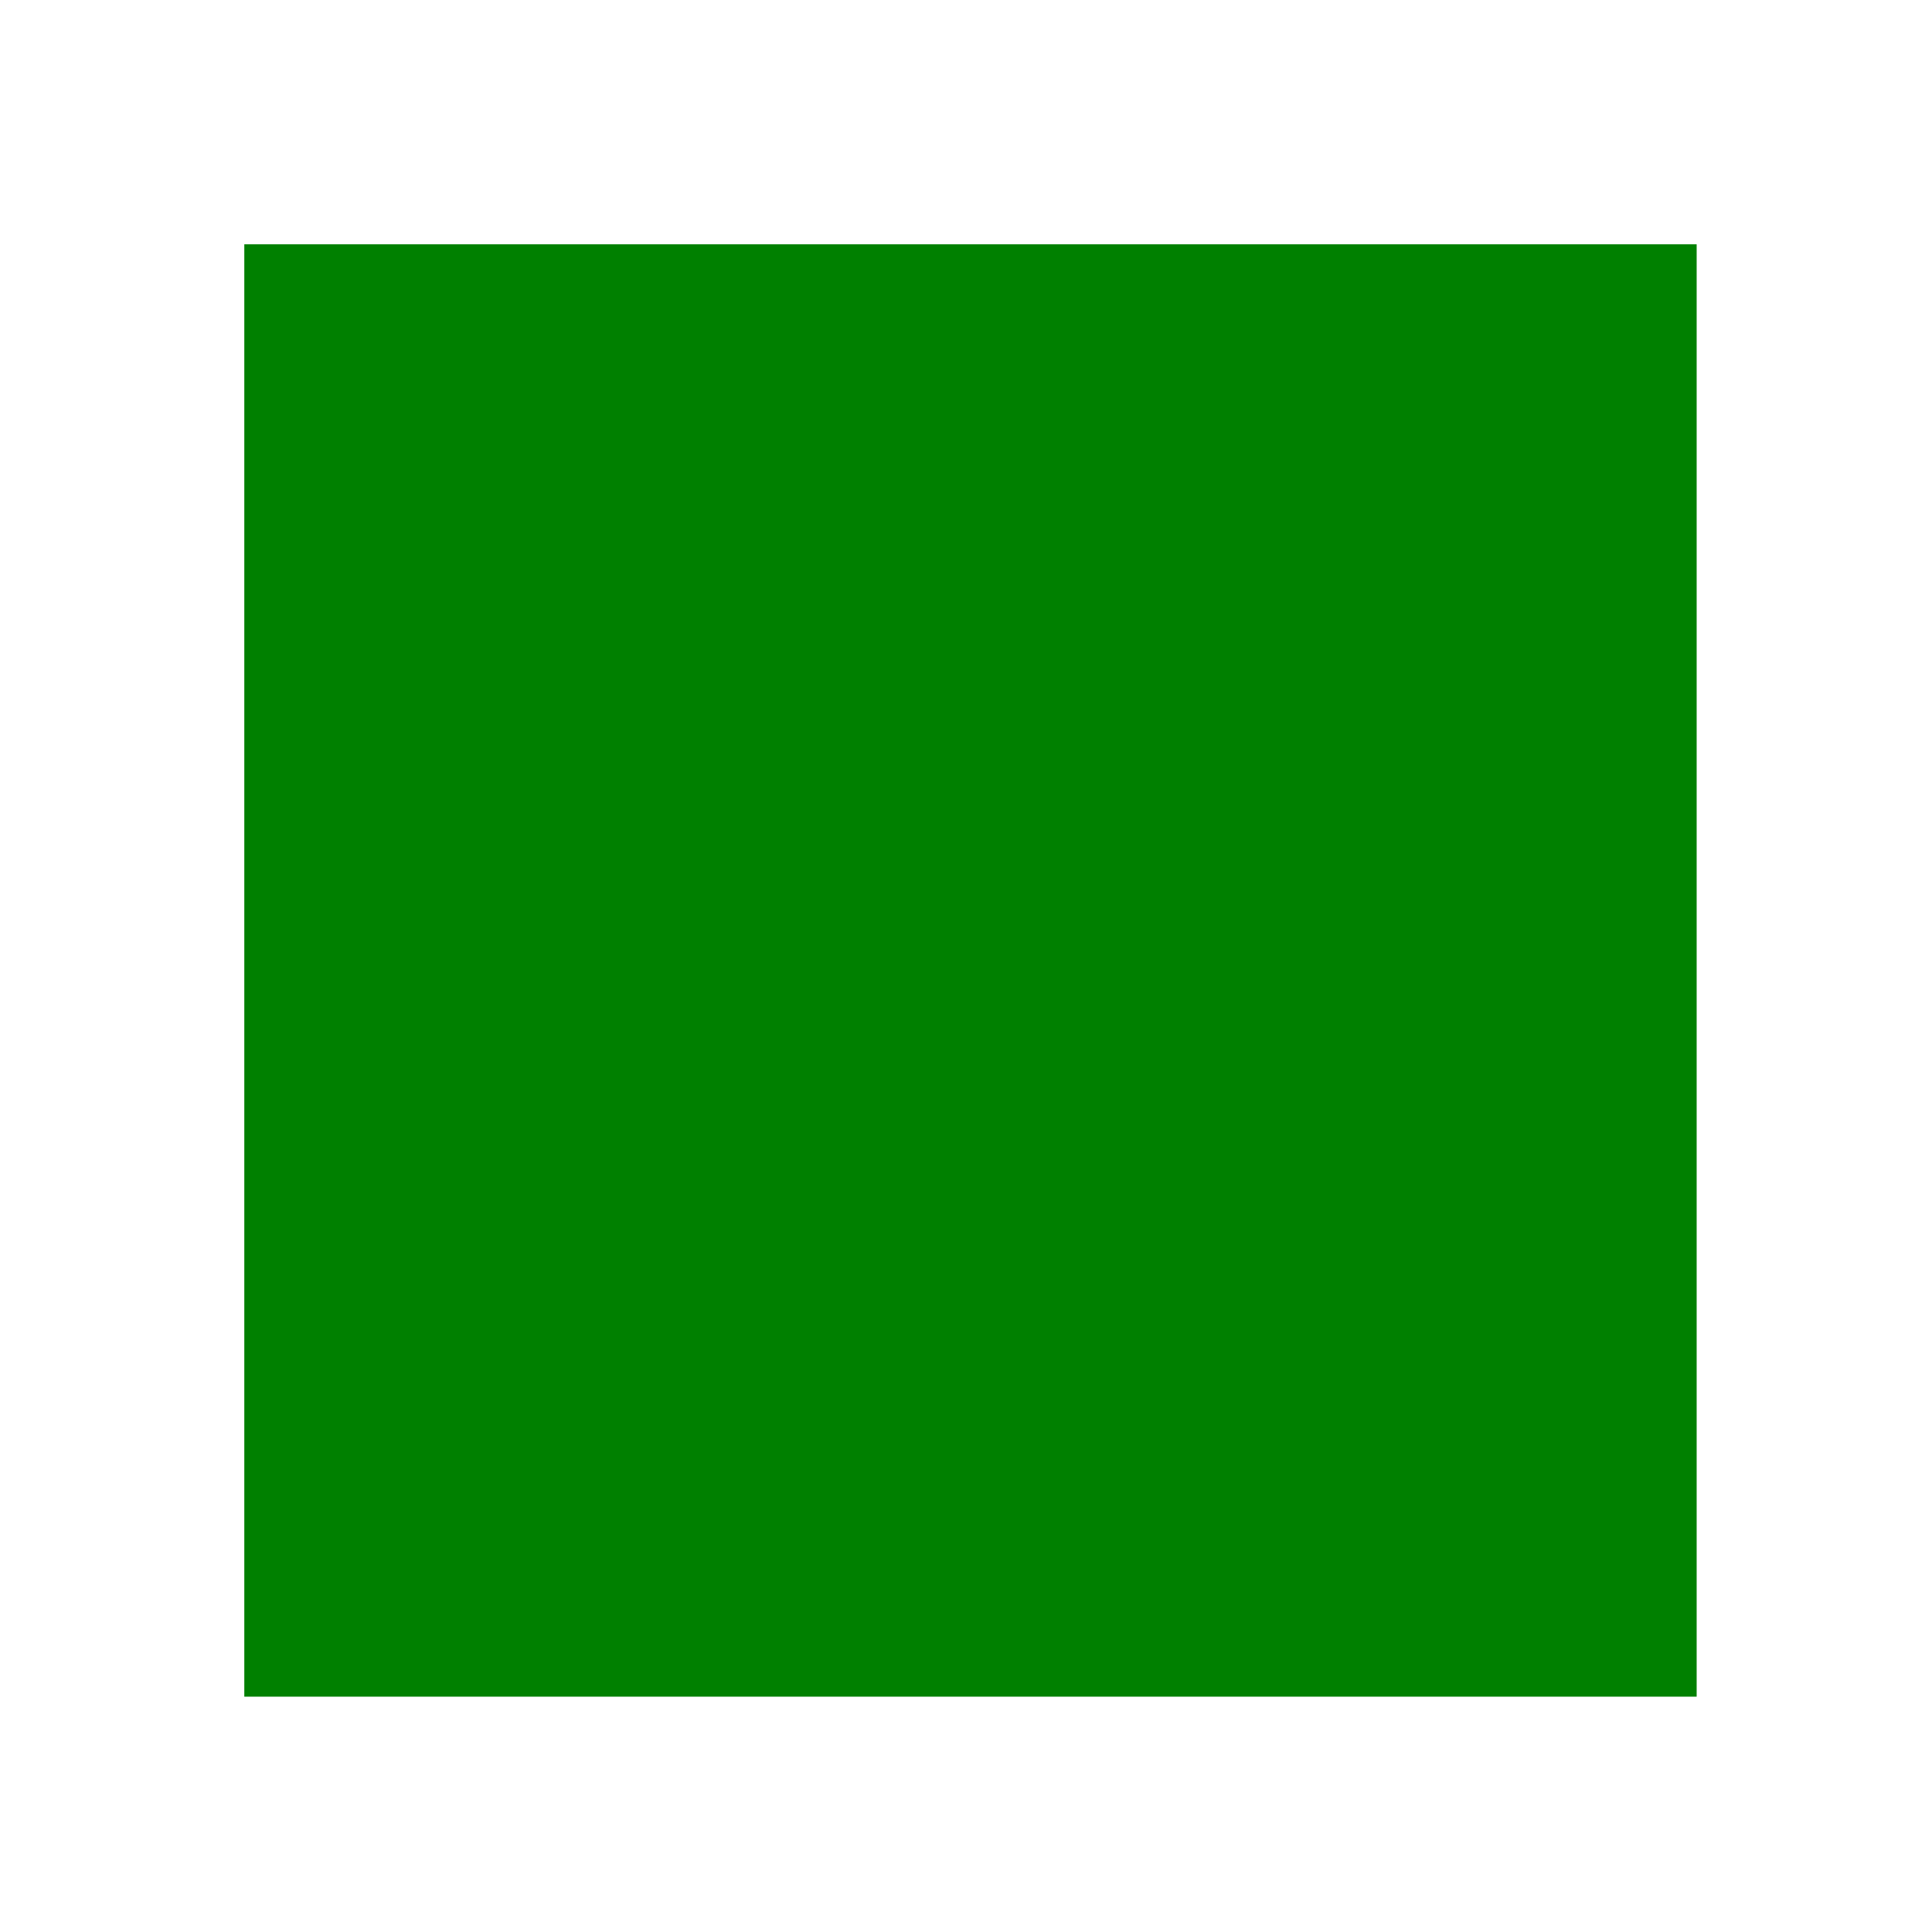
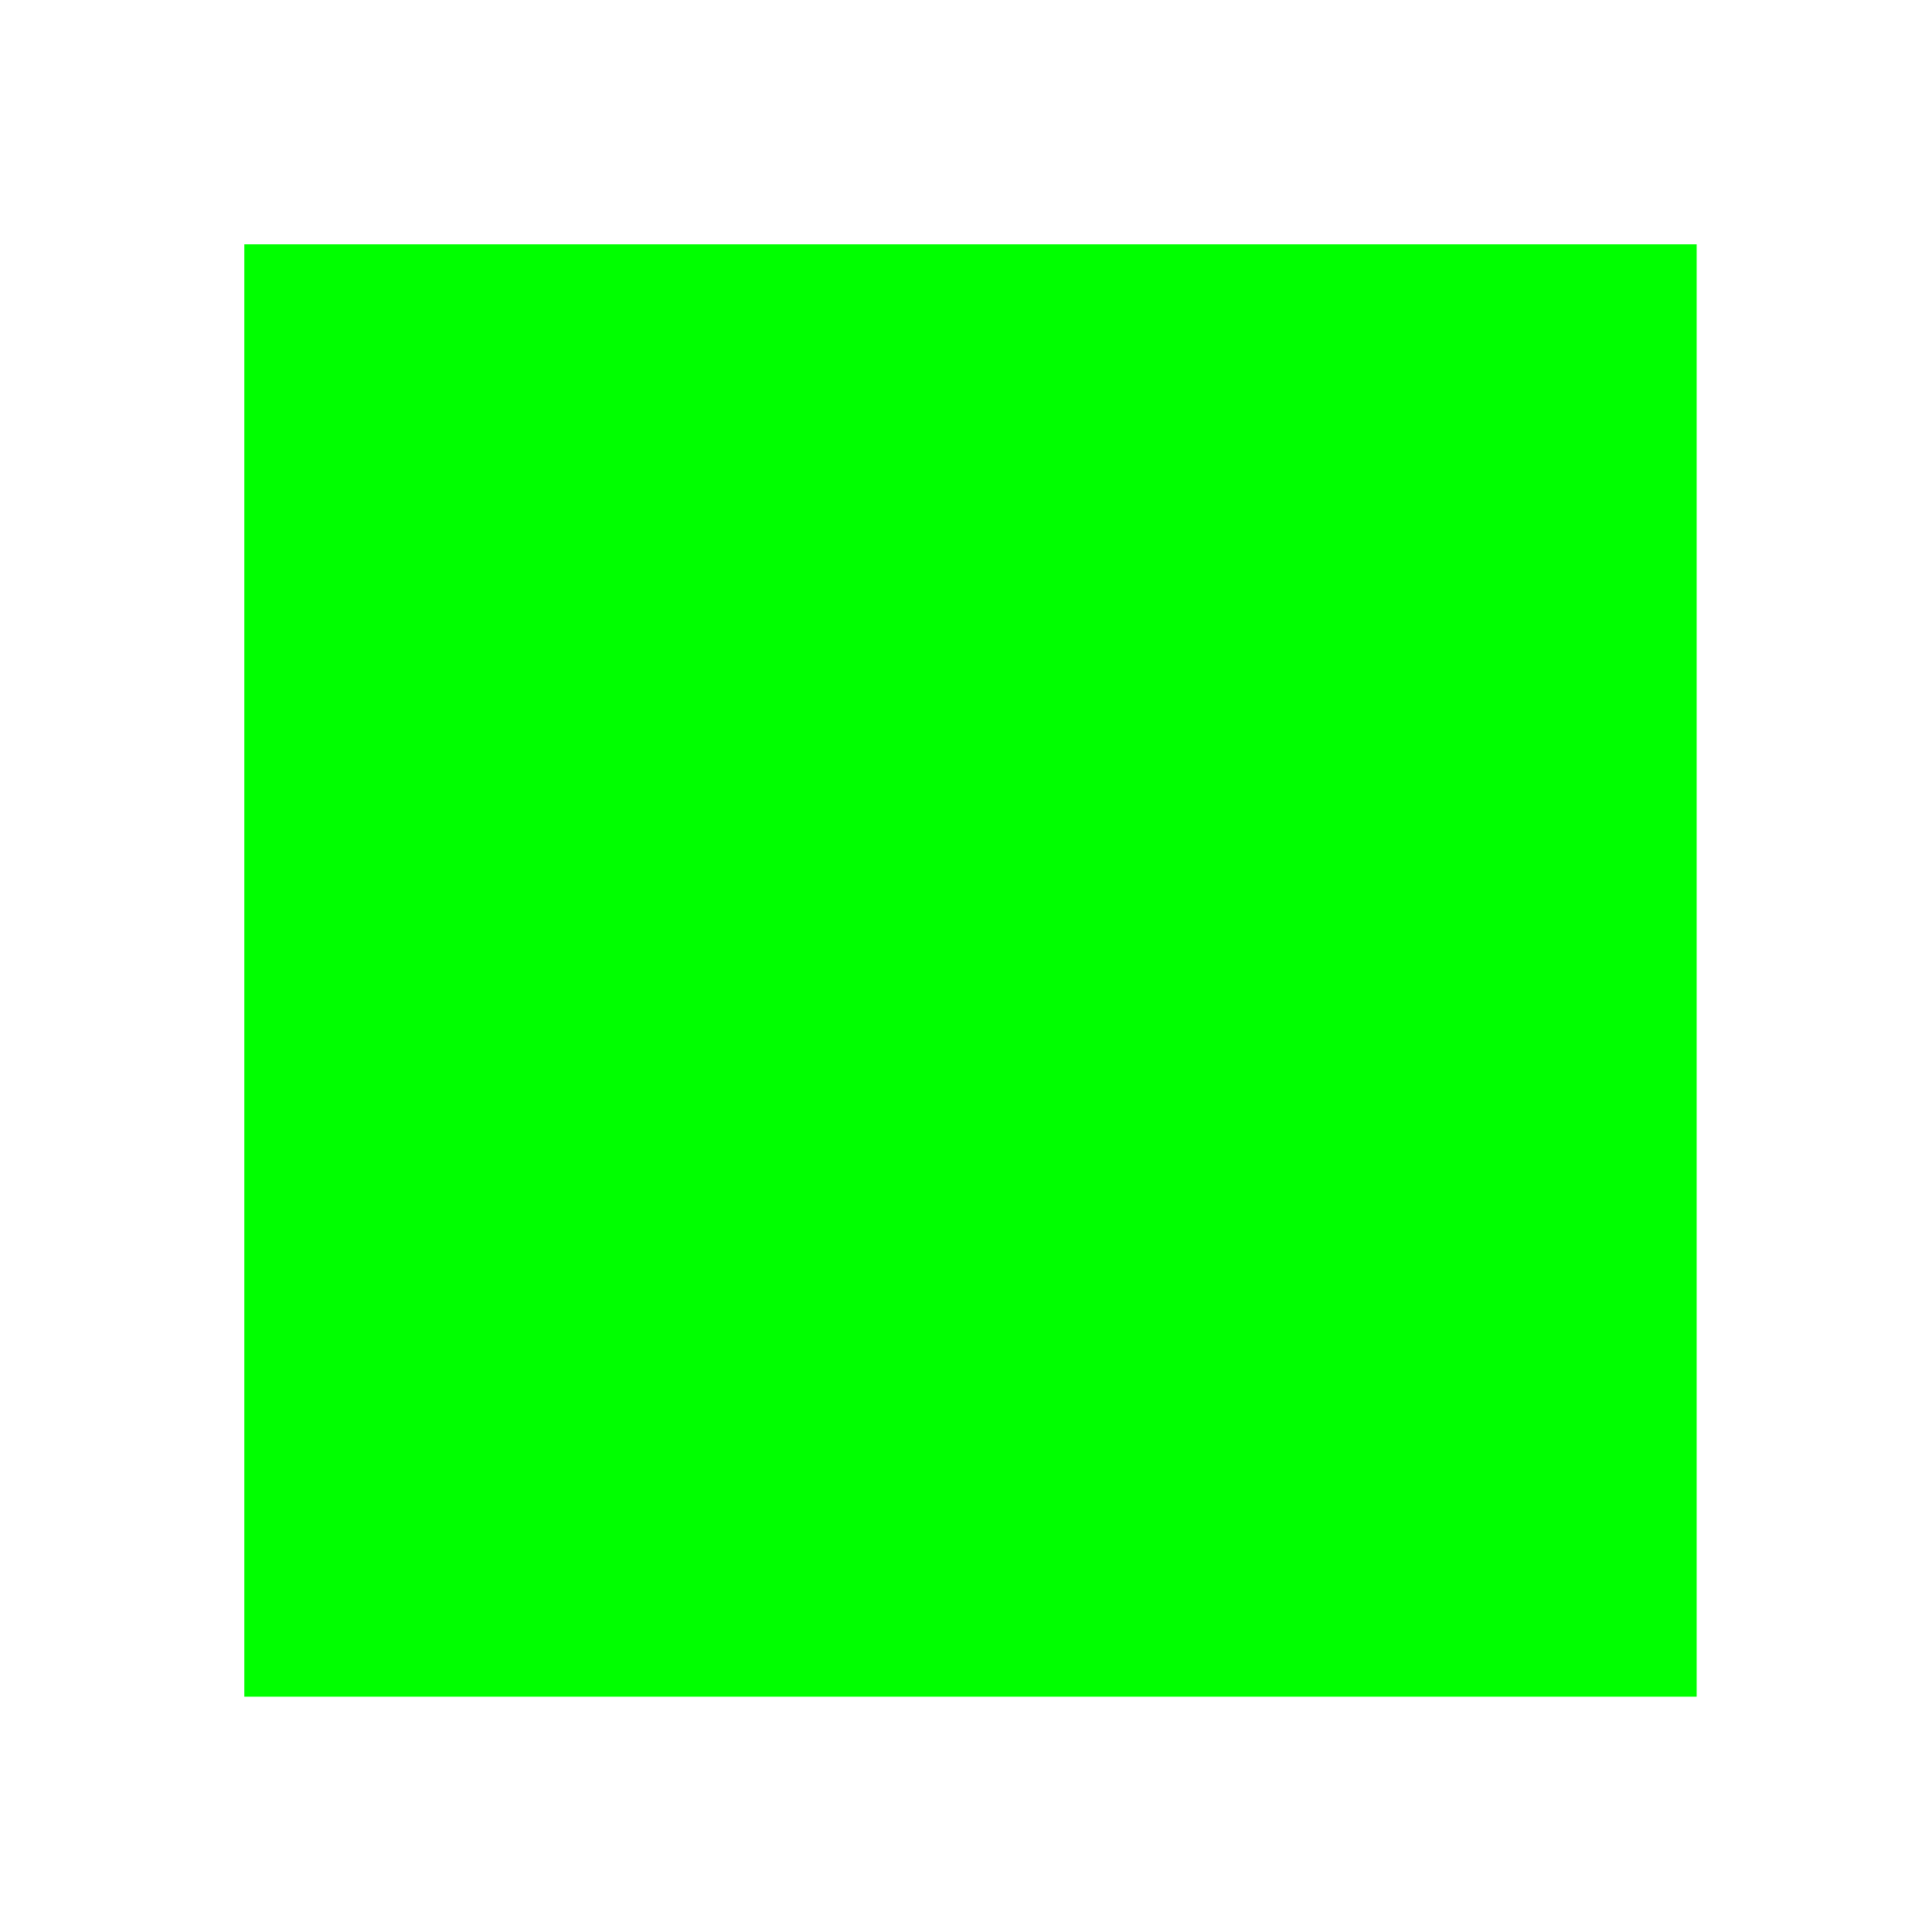
<svg xmlns="http://www.w3.org/2000/svg" id="Layer_1" data-name="Layer 1" viewBox="0 0 94.9 94.9">
  <defs>
    <style>      
      .cls-2 {
-         fill: green;
+         fill: rgb(0,256,0);
      }

    </style>
  </defs>
  <rect class="cls-2" x="12" y="12" width="71.34" height="71.34" />
</svg>
